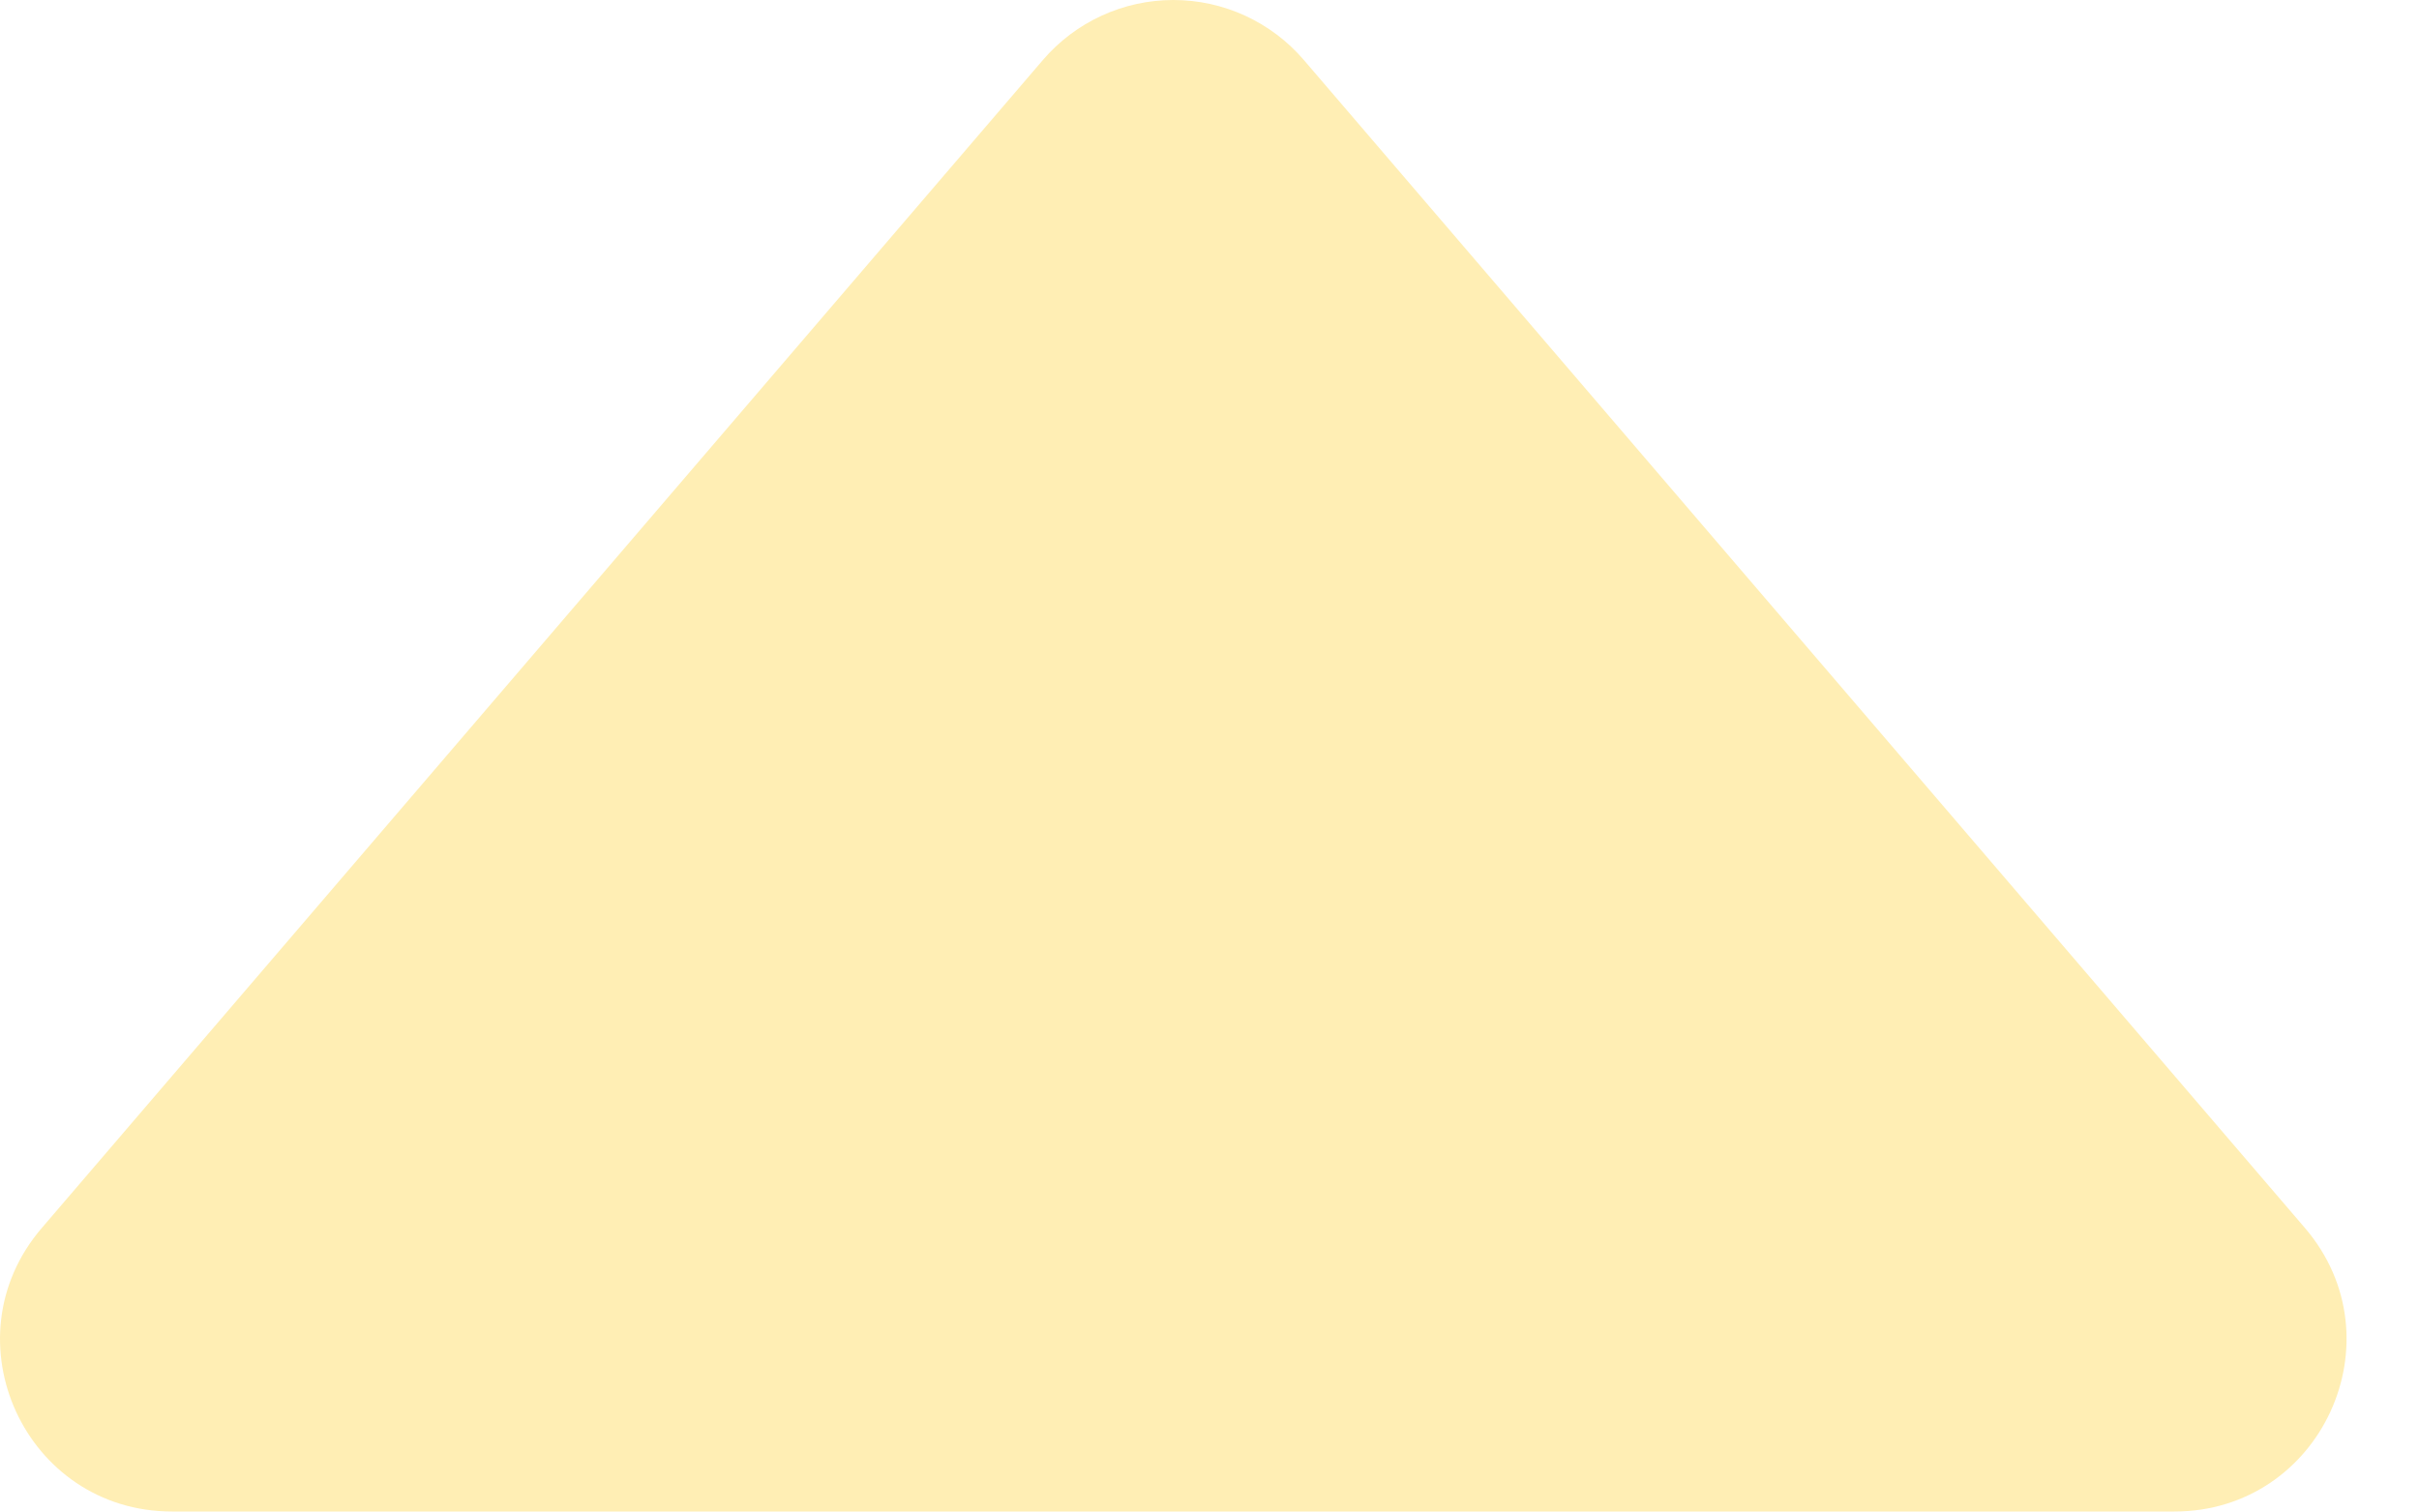
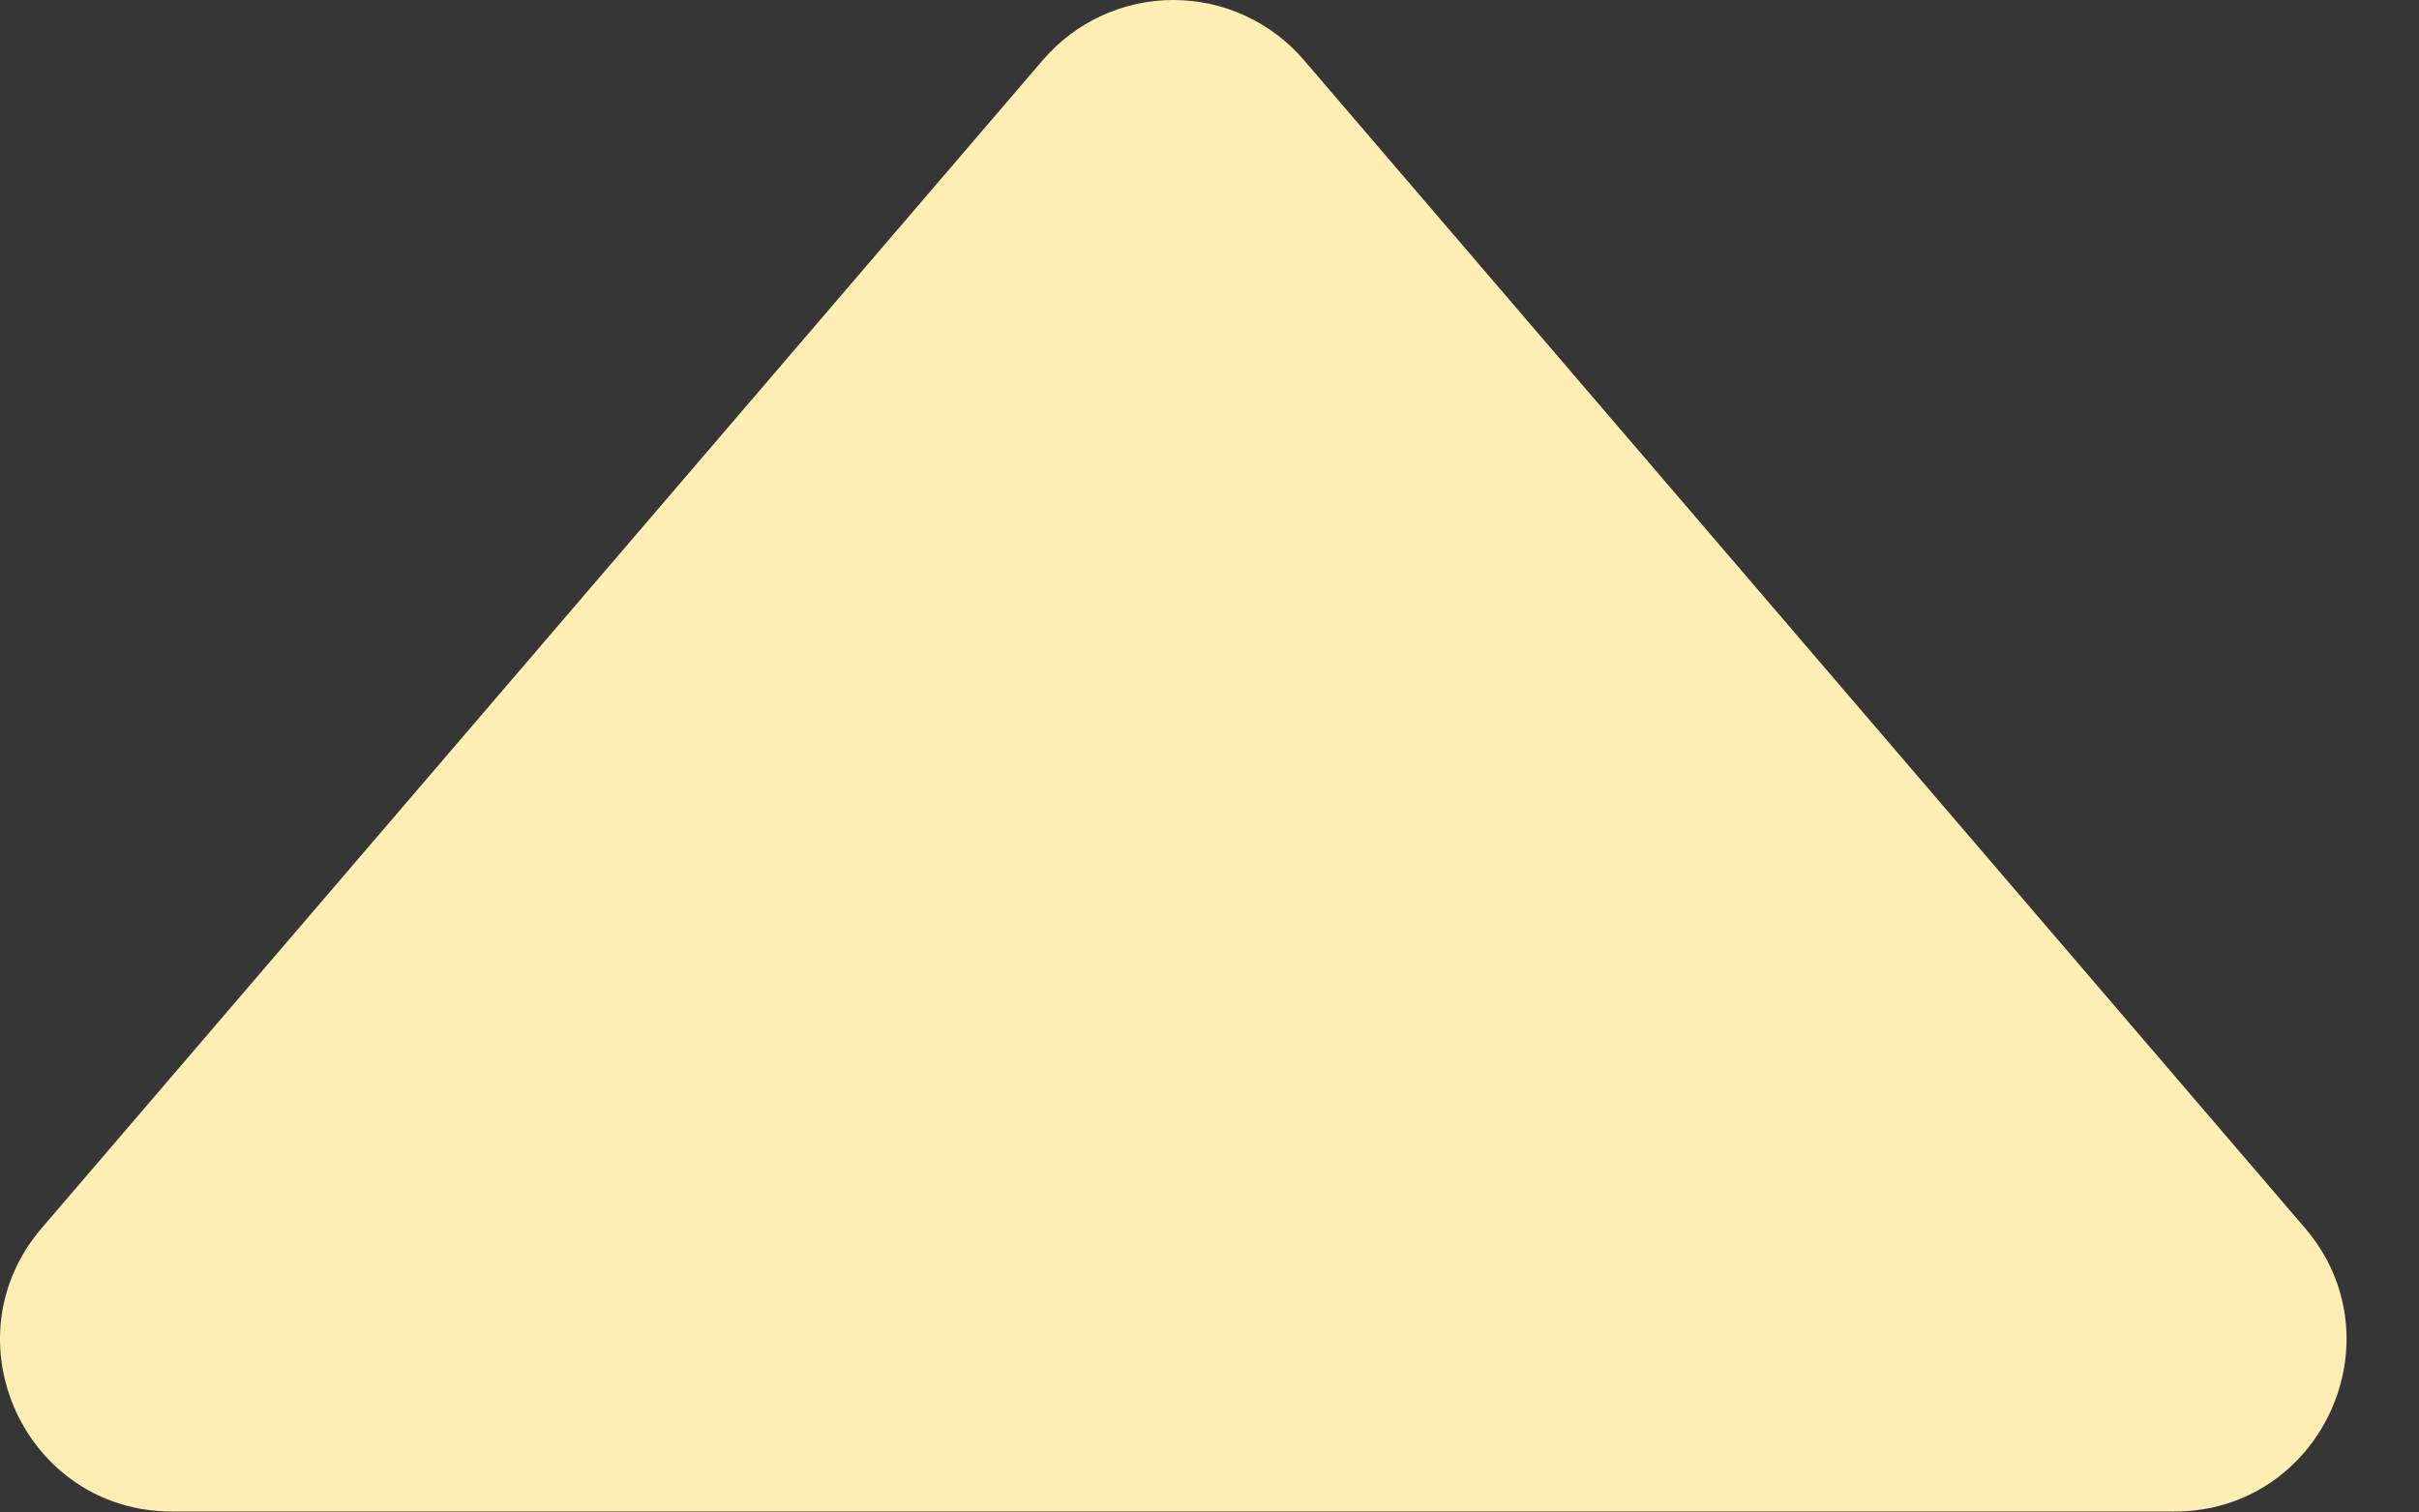
<svg xmlns="http://www.w3.org/2000/svg" width="32px" height="20px" viewBox="0 0 32 20" version="1.1">
  <g id="Page-1" stroke="none" stroke-width="1" fill="none" fill-rule="evenodd">
    <g id="0-StyleGuide" transform="translate(-1150, -1608)">
      <rect fill="#363636" x="0" y="0" width="1440" height="3371" />
-       <rect id="Rectangle" stroke="#979797" fill="#FFFFFF" x="1023" y="1555" width="200" height="200" />
+       <rect id="Rectangle" stroke="#979797" x="1023" y="1555" width="200" height="200" />
      <g id="Icon/Caret-Down" transform="translate(1150, 1608)" fill="#FFEEB4">
        <path d="M0.554,3.753 L13.796,19.206 C14.228,19.71 14.858,20 15.522,20 C16.186,20 16.816,19.71 17.248,19.206 L30.49,3.753 C31.754,2.278 30.706,0 28.764,0 L2.276,0 C0.334,0 -0.713,2.278 0.554,3.753 Z" id="Path" transform="translate(15.52069, 10) scale(1, -1) translate(-15.52069, -10) " />
      </g>
    </g>
  </g>
</svg>
